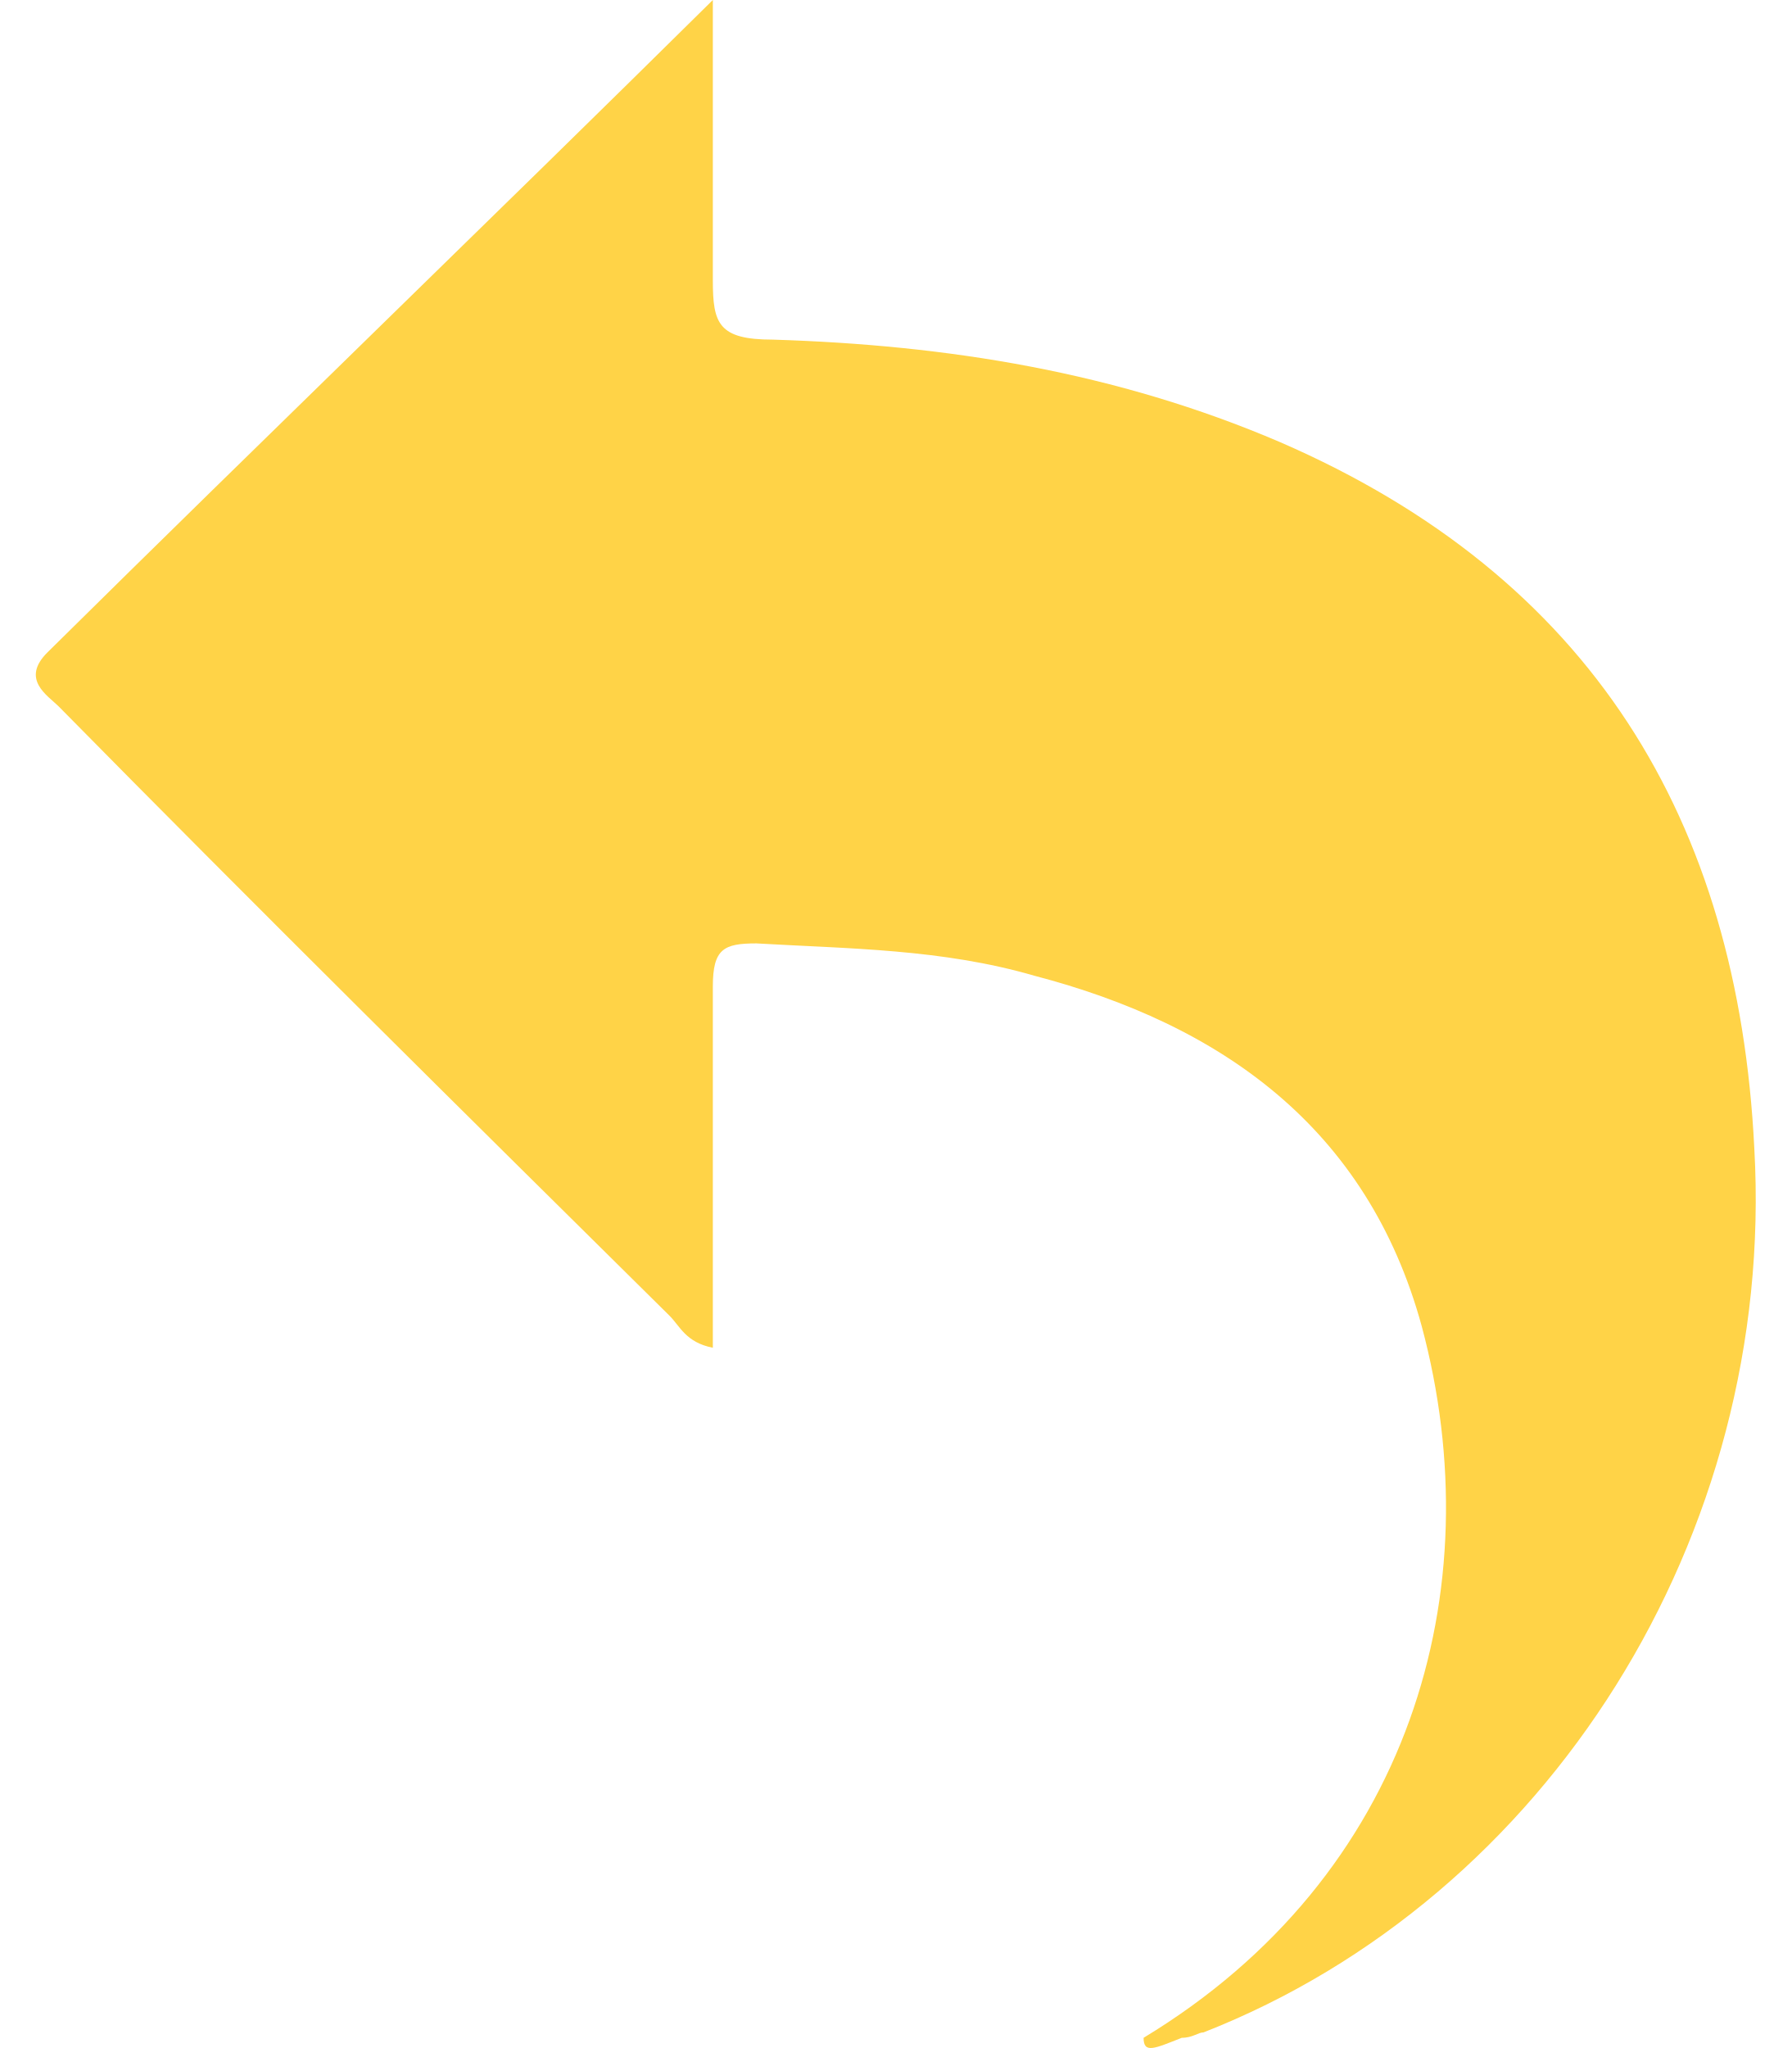
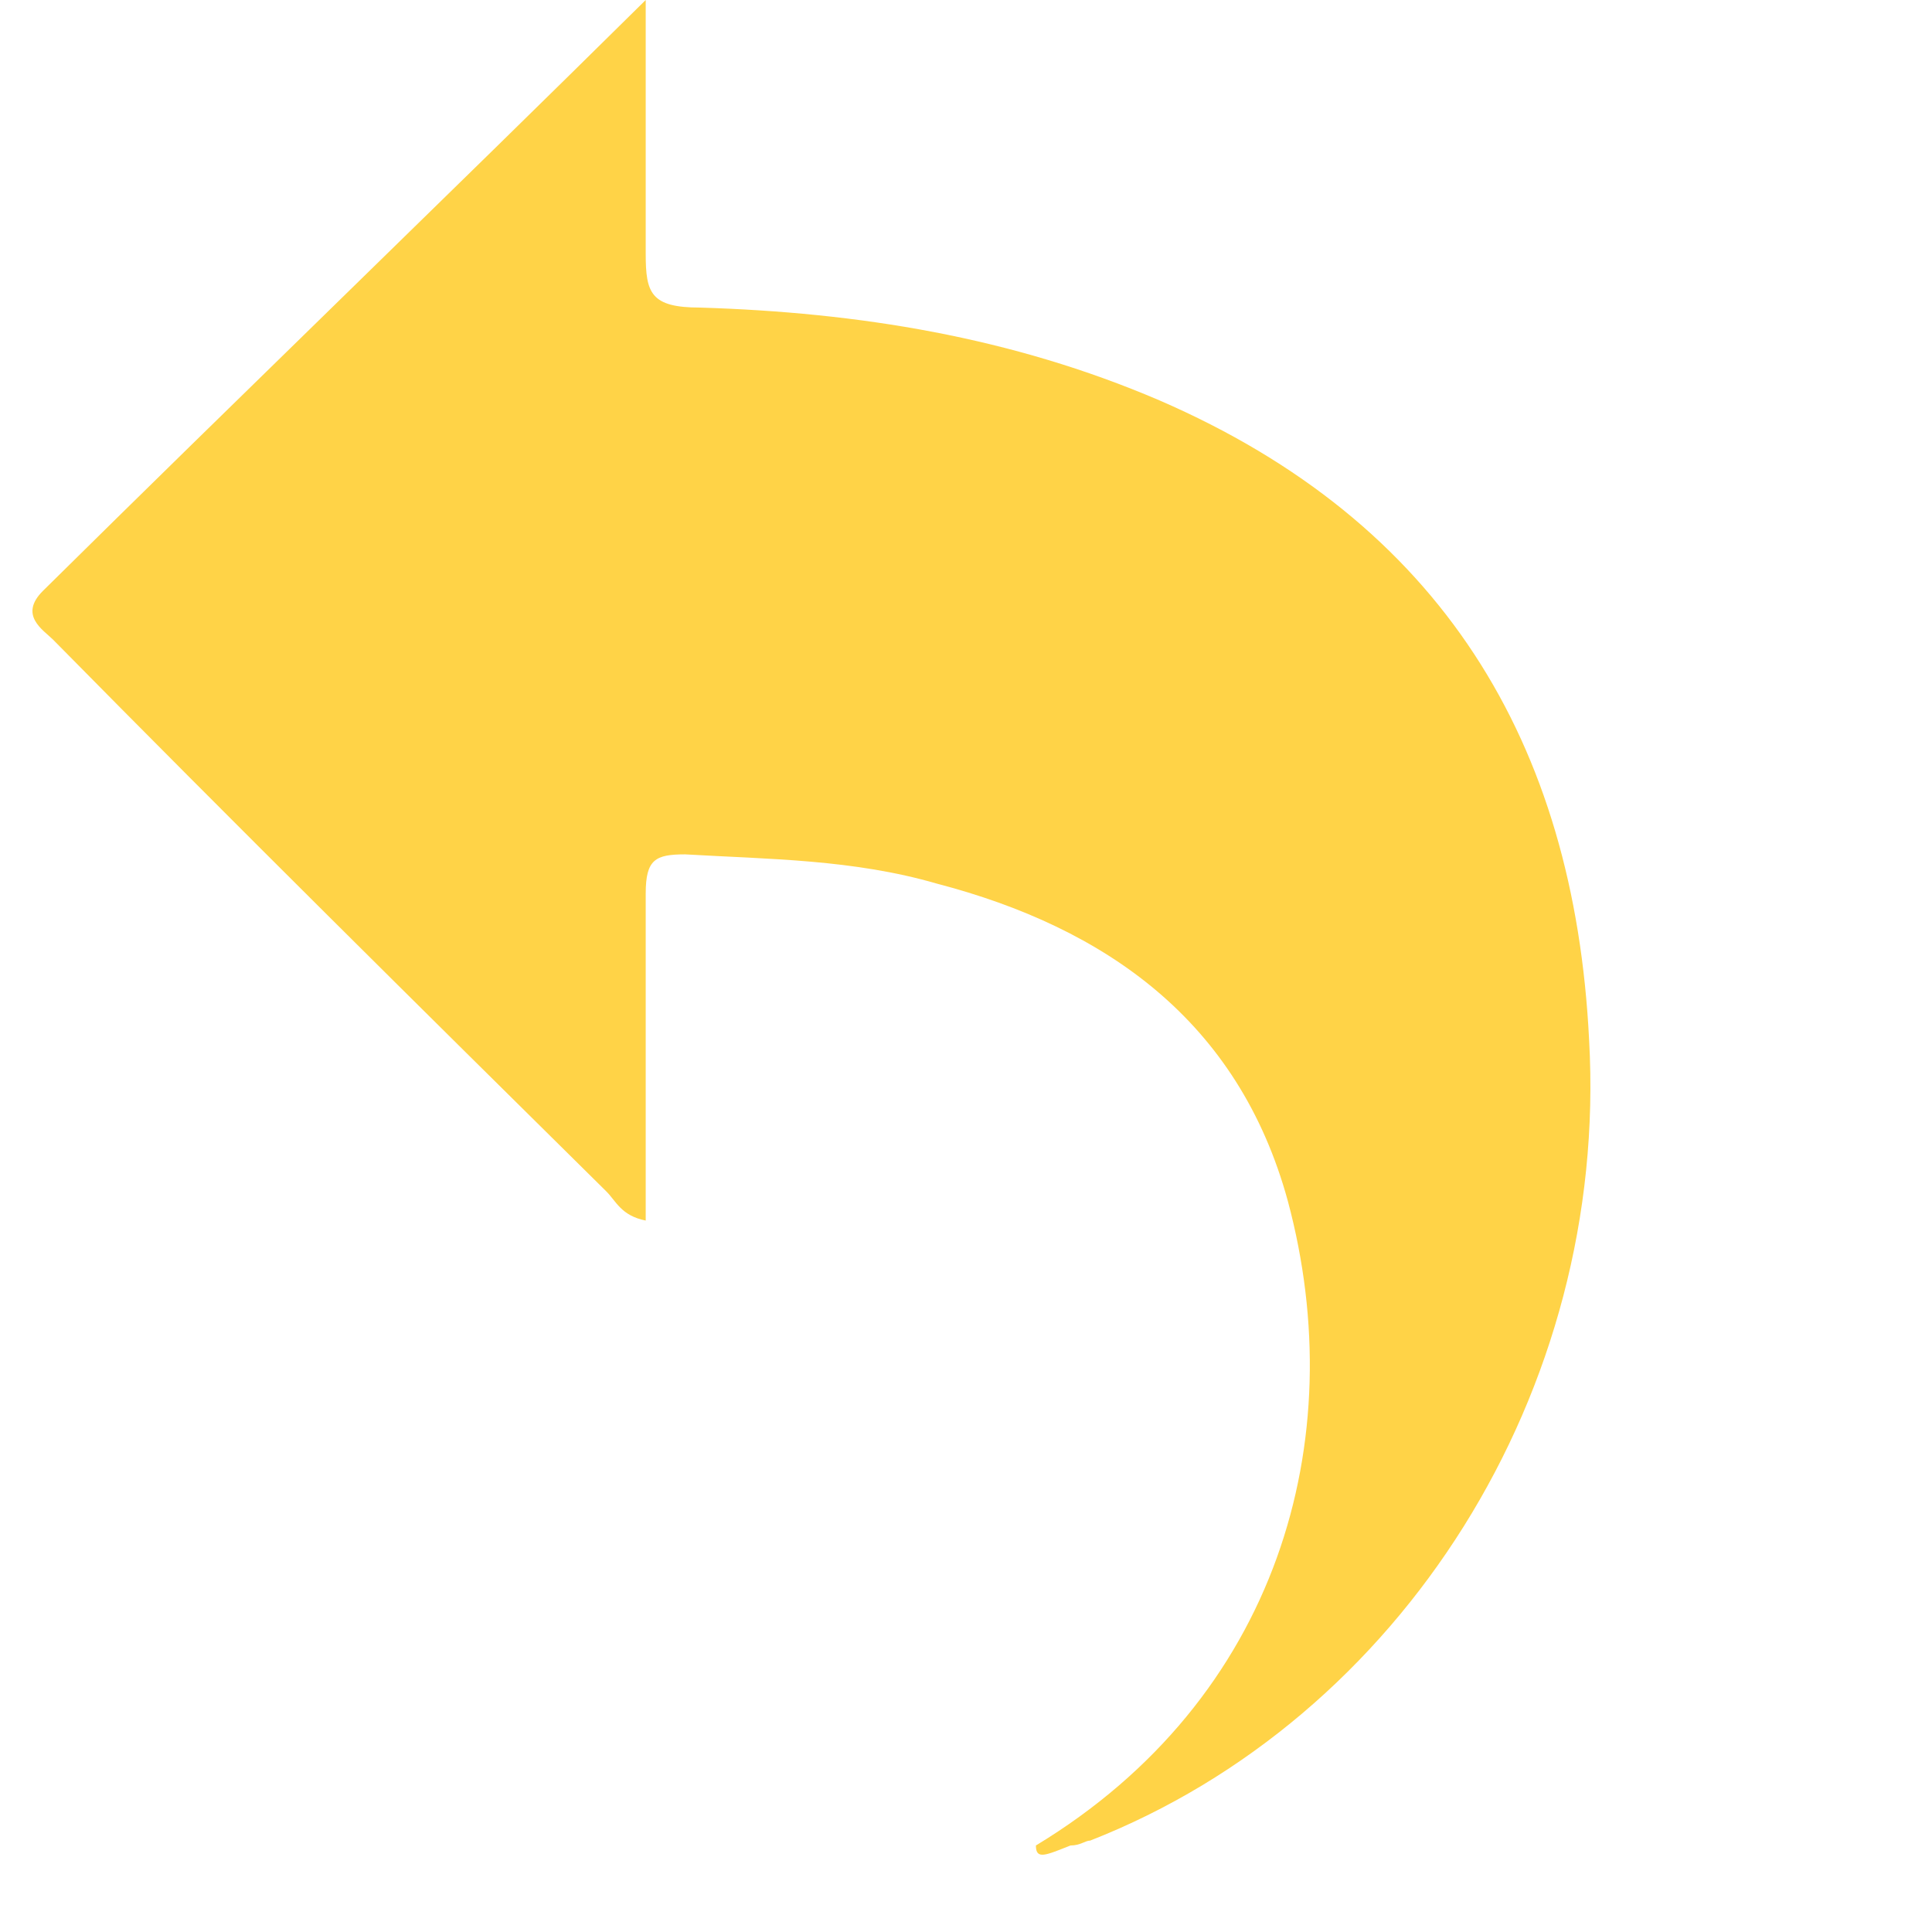
- <svg xmlns="http://www.w3.org/2000/svg" width="42px" height="48px" viewBox="0 0 42 48" version="1.1">
+ <svg xmlns="http://www.w3.org/2000/svg" width="50px" height="50px" viewBox="0 0 50 50" version="1.1">
  <g id="外发加工" stroke="none" stroke-width="1" fill="none" fill-rule="evenodd">
    <g id="裁片仓管理" transform="translate(-274, -156)" fill="#FFD347" fill-rule="nonzero">
      <g id="本厂出入" transform="translate(15, 98)">
        <g id="撤销裁片入库" transform="translate(230, 40)">
          <g transform="translate(29.84, 18)" id="路径">
-             <path d="M25.969,47.761 C32.233,43.97 34.151,37.274 32.489,31.082 C31.21,26.407 27.759,24.007 23.413,22.87 C21.24,22.238 19.067,22.238 16.893,22.111 C16.126,22.111 15.871,22.238 15.871,23.122 L15.871,31.588 C15.232,31.461 15.104,31.082 14.848,30.83 C9.991,26.028 5.261,21.353 0.531,16.552 C0.275,16.299 -0.364,15.92 0.275,15.288 C5.389,10.234 10.63,5.18 15.871,0 L15.871,6.57 C15.871,7.581 15.999,7.96 17.277,7.96 C21.367,8.086 25.33,8.718 29.165,10.361 C36.451,13.52 39.903,19.205 40.286,26.913 C40.798,36.01 35.429,44.476 27.375,47.634 C27.248,47.634 27.12,47.761 26.864,47.761 C26.225,48.013 25.969,48.14 25.969,47.761 Z" />
+             <path style="transform-origin: center" d="M25.969,47.761 C32.233,43.97 34.151,37.274 32.489,31.082 C31.21,26.407 27.759,24.007 23.413,22.87 C21.24,22.238 19.067,22.238 16.893,22.111 C16.126,22.111 15.871,22.238 15.871,23.122 L15.871,31.588 C15.232,31.461 15.104,31.082 14.848,30.83 C9.991,26.028 5.261,21.353 0.531,16.552 C0.275,16.299 -0.364,15.92 0.275,15.288 C5.389,10.234 10.63,5.18 15.871,0 L15.871,6.57 C15.871,7.581 15.999,7.96 17.277,7.96 C21.367,8.086 25.33,8.718 29.165,10.361 C36.451,13.52 39.903,19.205 40.286,26.913 C40.798,36.01 35.429,44.476 27.375,47.634 C27.248,47.634 27.12,47.761 26.864,47.761 C26.225,48.013 25.969,48.14 25.969,47.761 Z">
+               <animateTransform attributeName="transform" type="rotate" values="-20 0 0;20 0 0;-20 0 0" dur="2s" repeatCount="indefinite" />
+             </path>
          </g>
        </g>
      </g>
    </g>
  </g>
</svg>
